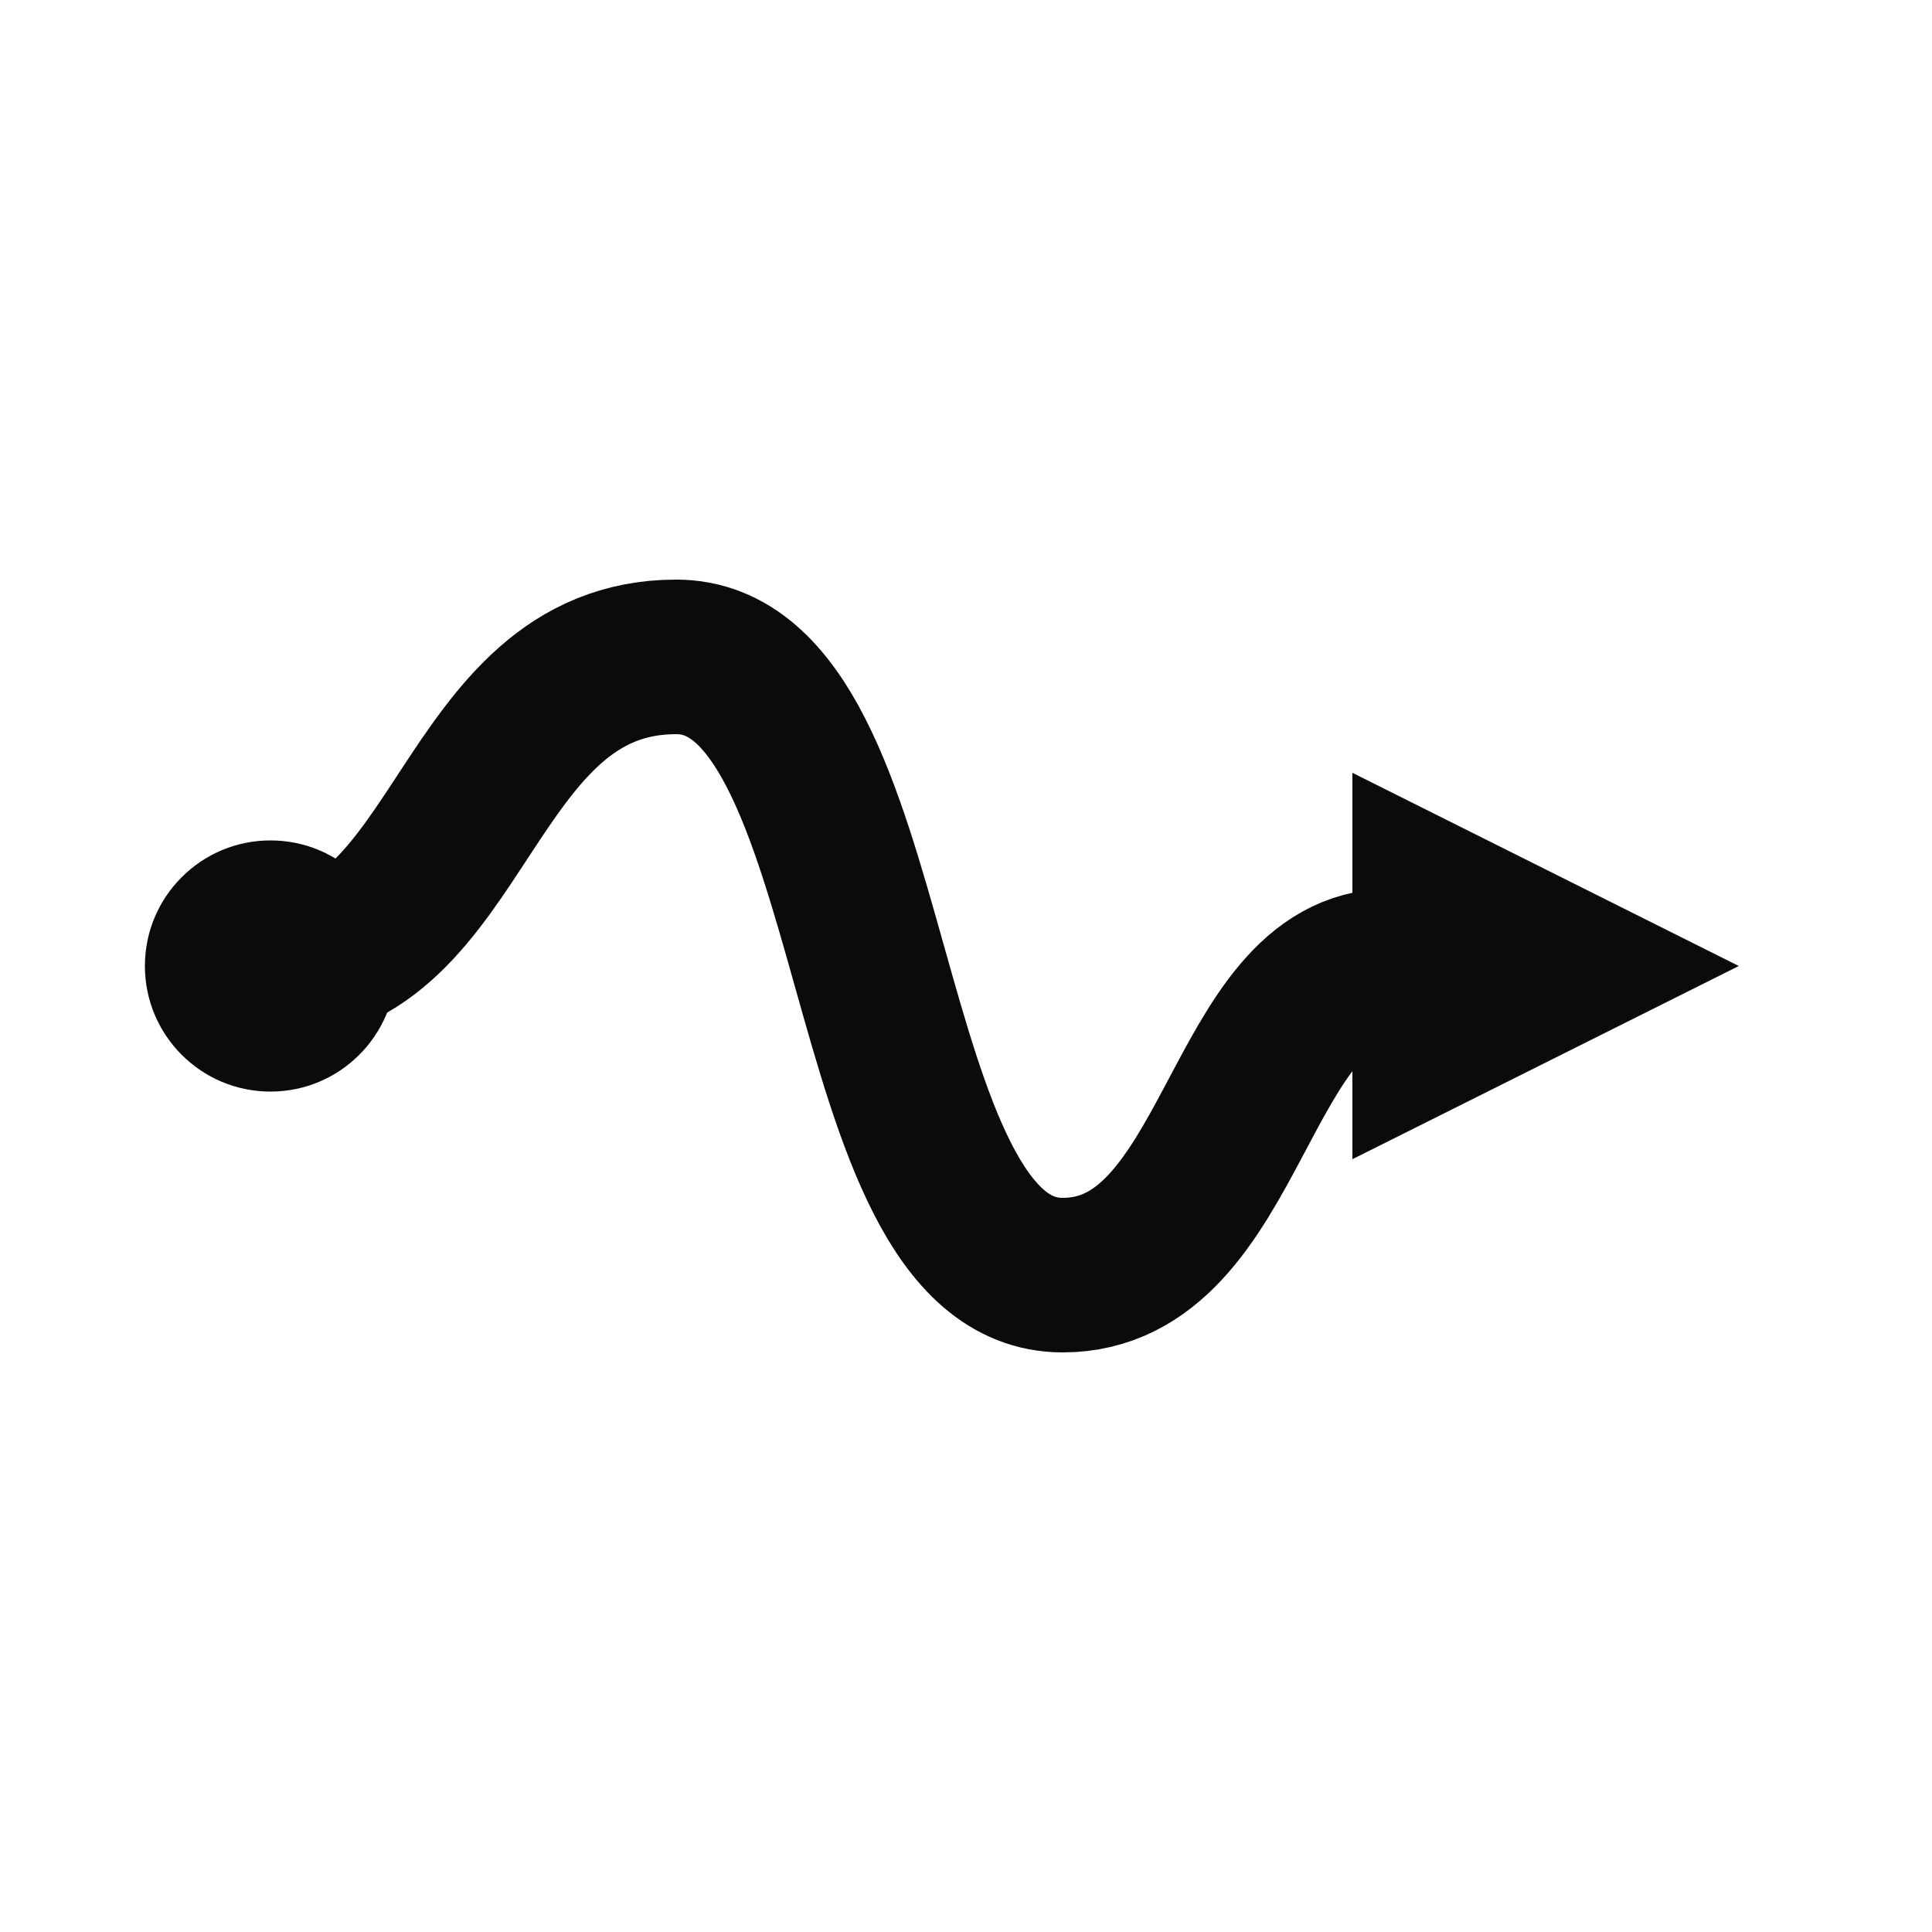
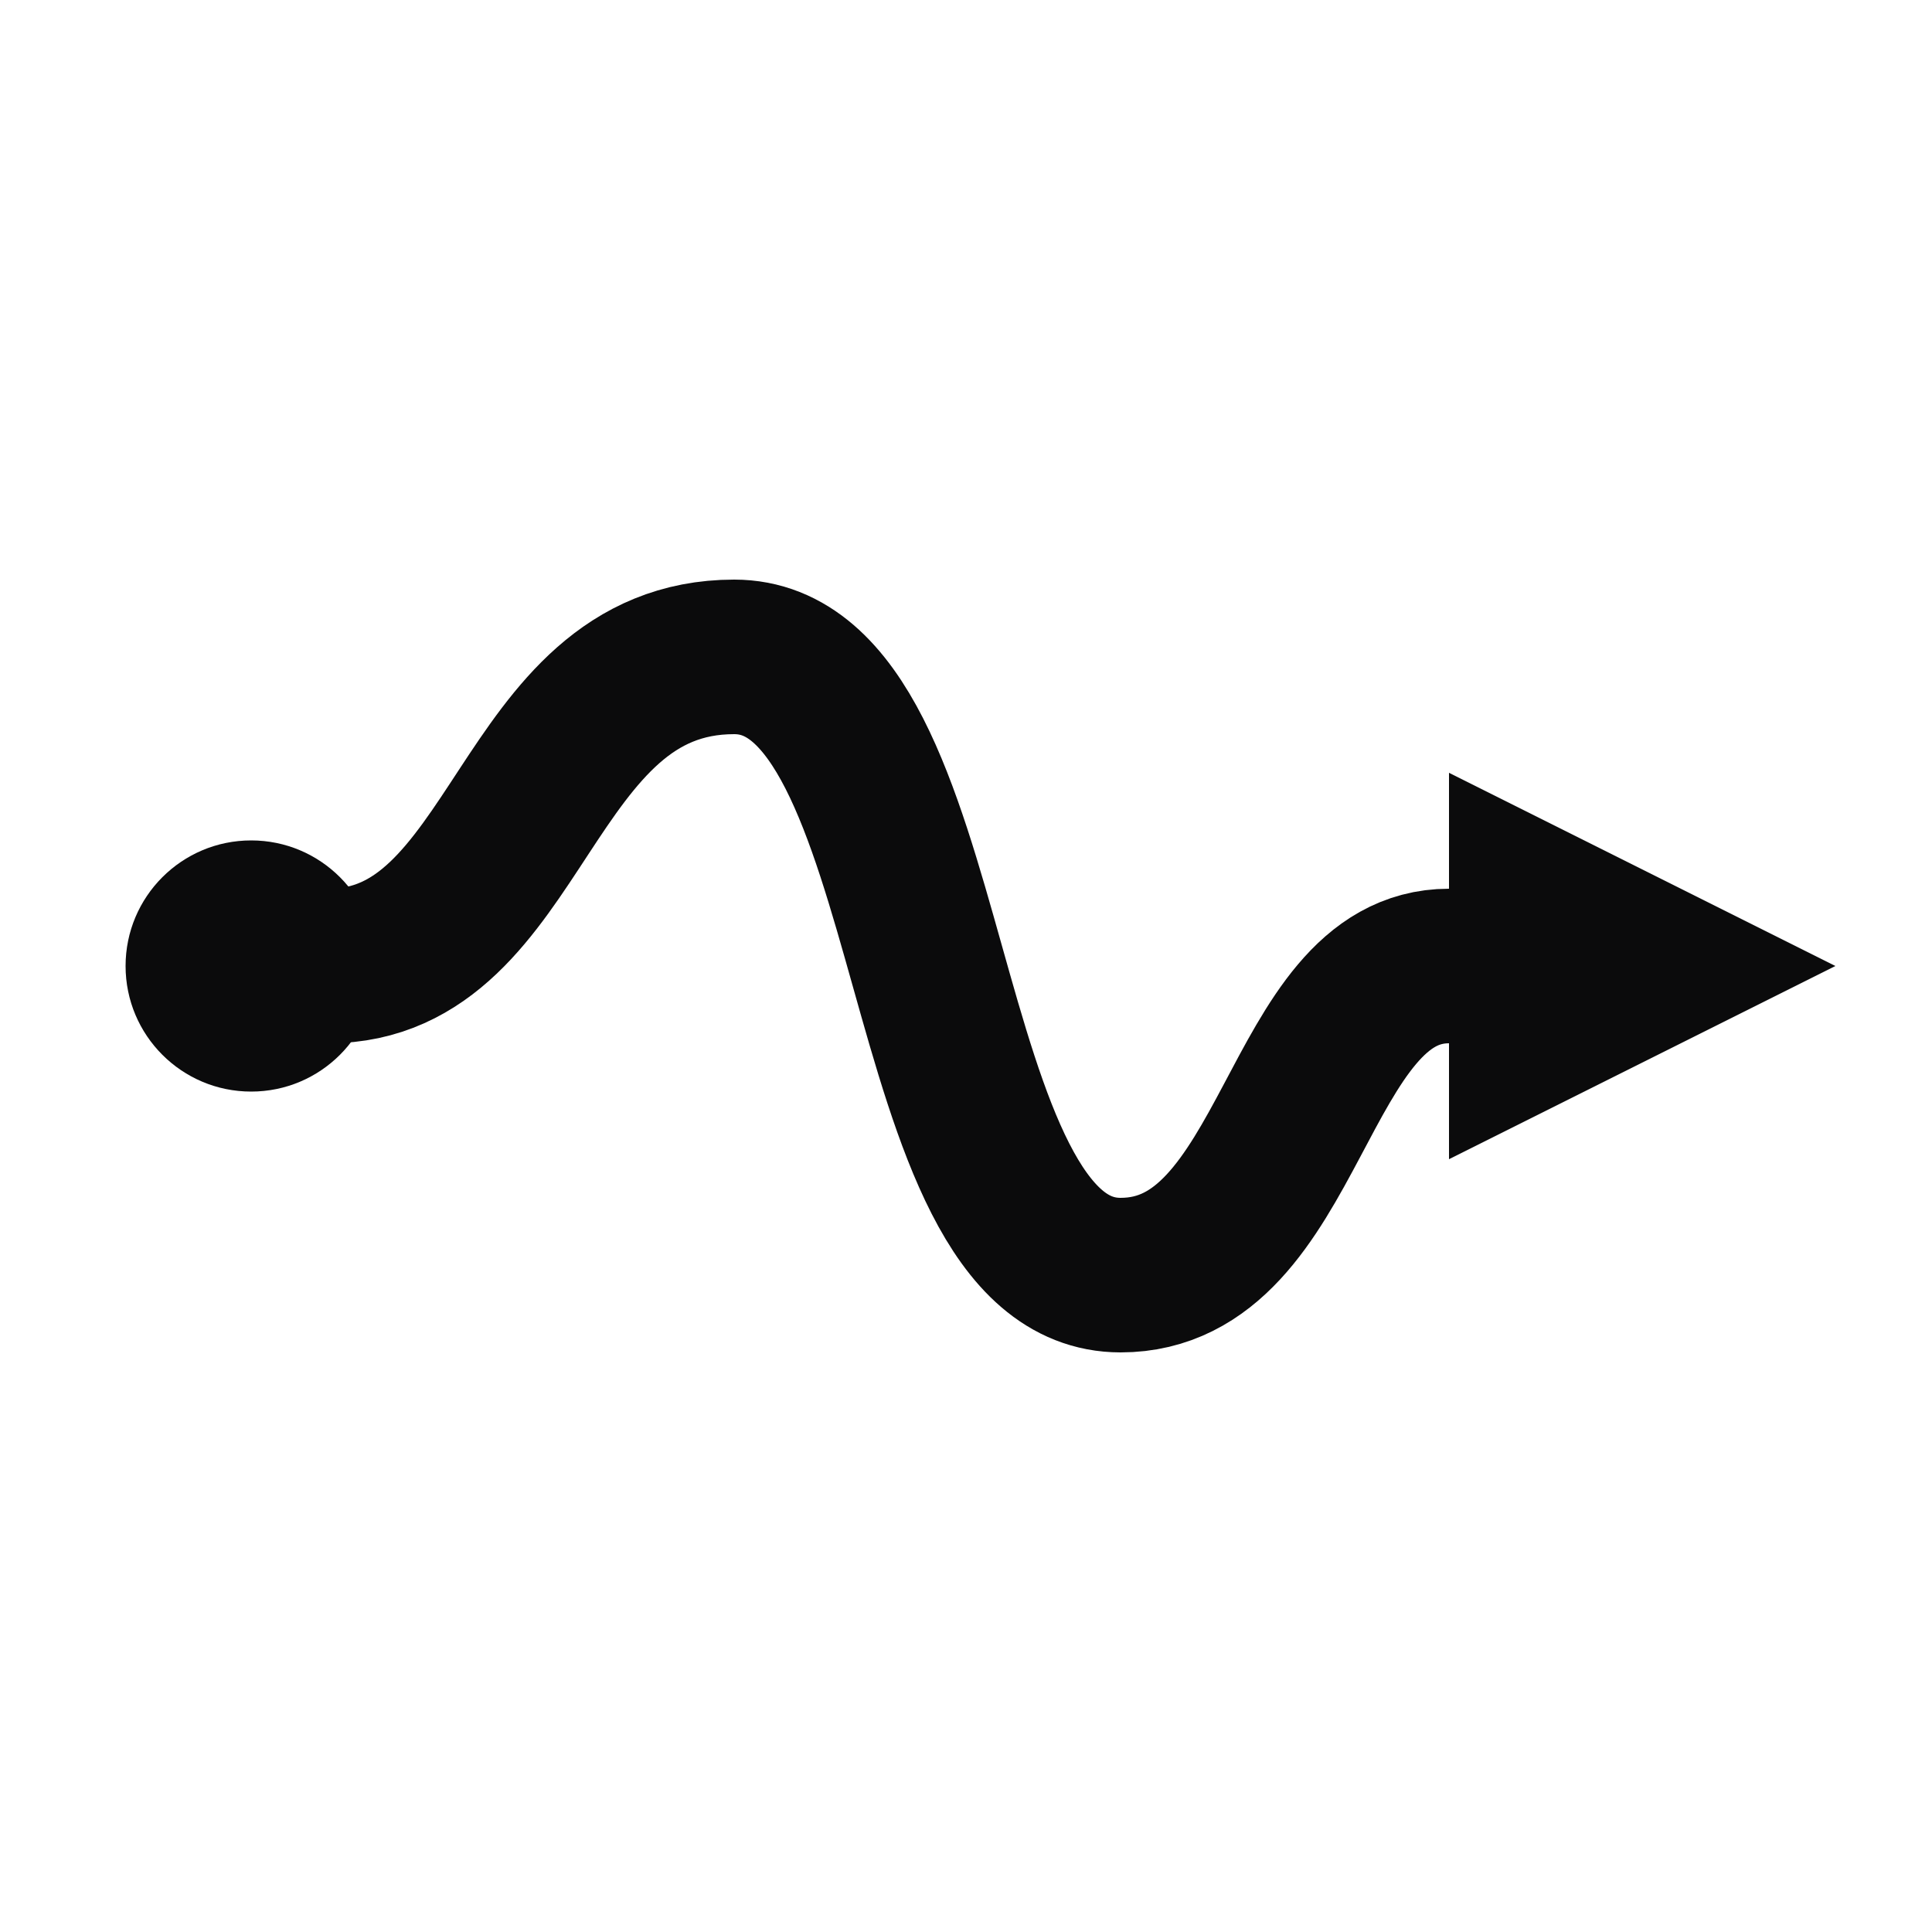
- <svg xmlns="http://www.w3.org/2000/svg" viewBox="0 0 100 100" fill="none">
-   <circle cx="14" cy="50" r="6.5" fill="#0B0B0C" />
-   <path d="M 14 50 C 24 50, 24 34, 35 34 C 46 34, 44 66, 55 66 C 64 66, 64 50, 72 50" stroke="#0B0B0C" stroke-width="8" stroke-linecap="round" stroke-linejoin="round" />
-   <path d="M 70 40 L 90 50 L 70 60 Z" fill="#0B0B0C" />
+ <svg xmlns="http://www.w3.org/2000/svg" version="1.2" viewBox="0 0 100 100">
+   <style>
+ 		.s0 { fill: #0b0b0c } 
+ 		.s1 { fill: none;stroke: #0b0b0c;stroke-linecap: round;stroke-linejoin: round;stroke-width: 8 } 
+ 	</style>
+   <path fill-rule="evenodd" class="s0" d="m13 56.5c-3.59 0-6.5-2.91-6.5-6.5 0-3.59 2.91-6.5 6.5-6.5 3.59 0 6.5 2.91 6.5 6.5 0 3.59-2.91 6.5-6.5 6.5z" />
+   <path class="s1" d="m13 50h4c10 0 10-16 21-16 11 0 9 32 20 32 9 0 9-16 17-16h6" />
+   <path class="s0" d="m75 40l20 10-20 10z" />
</svg>
